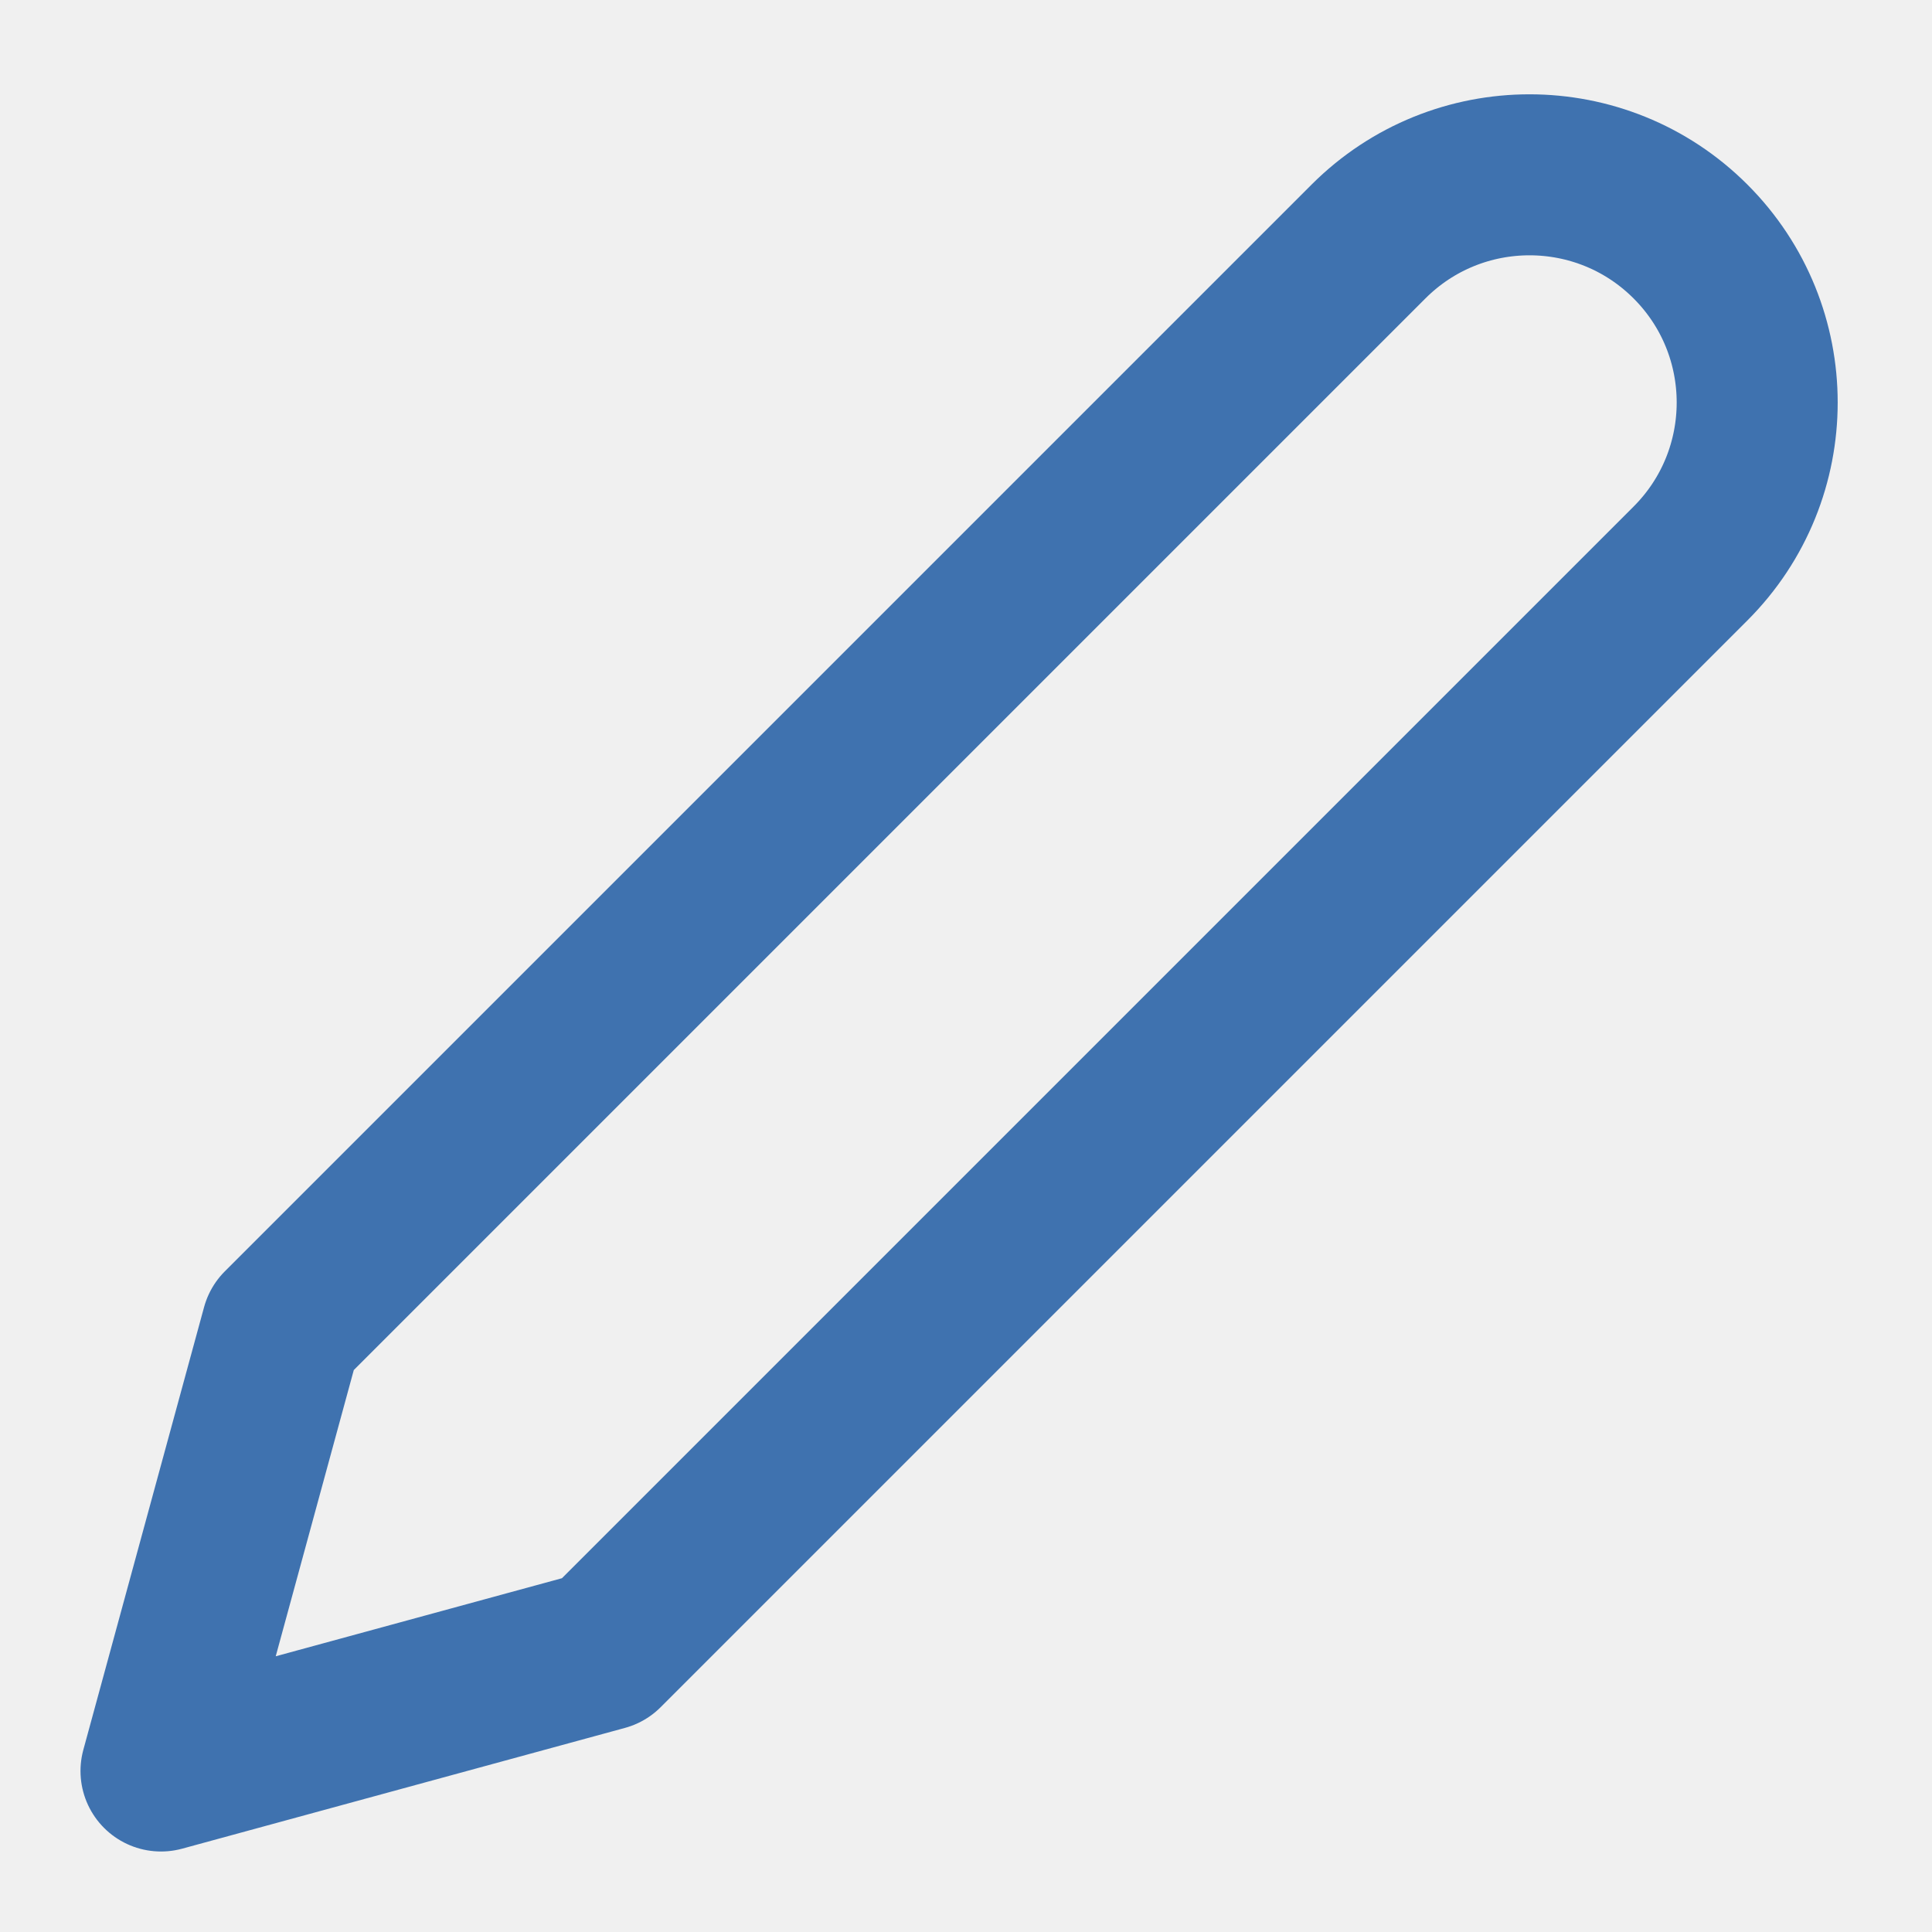
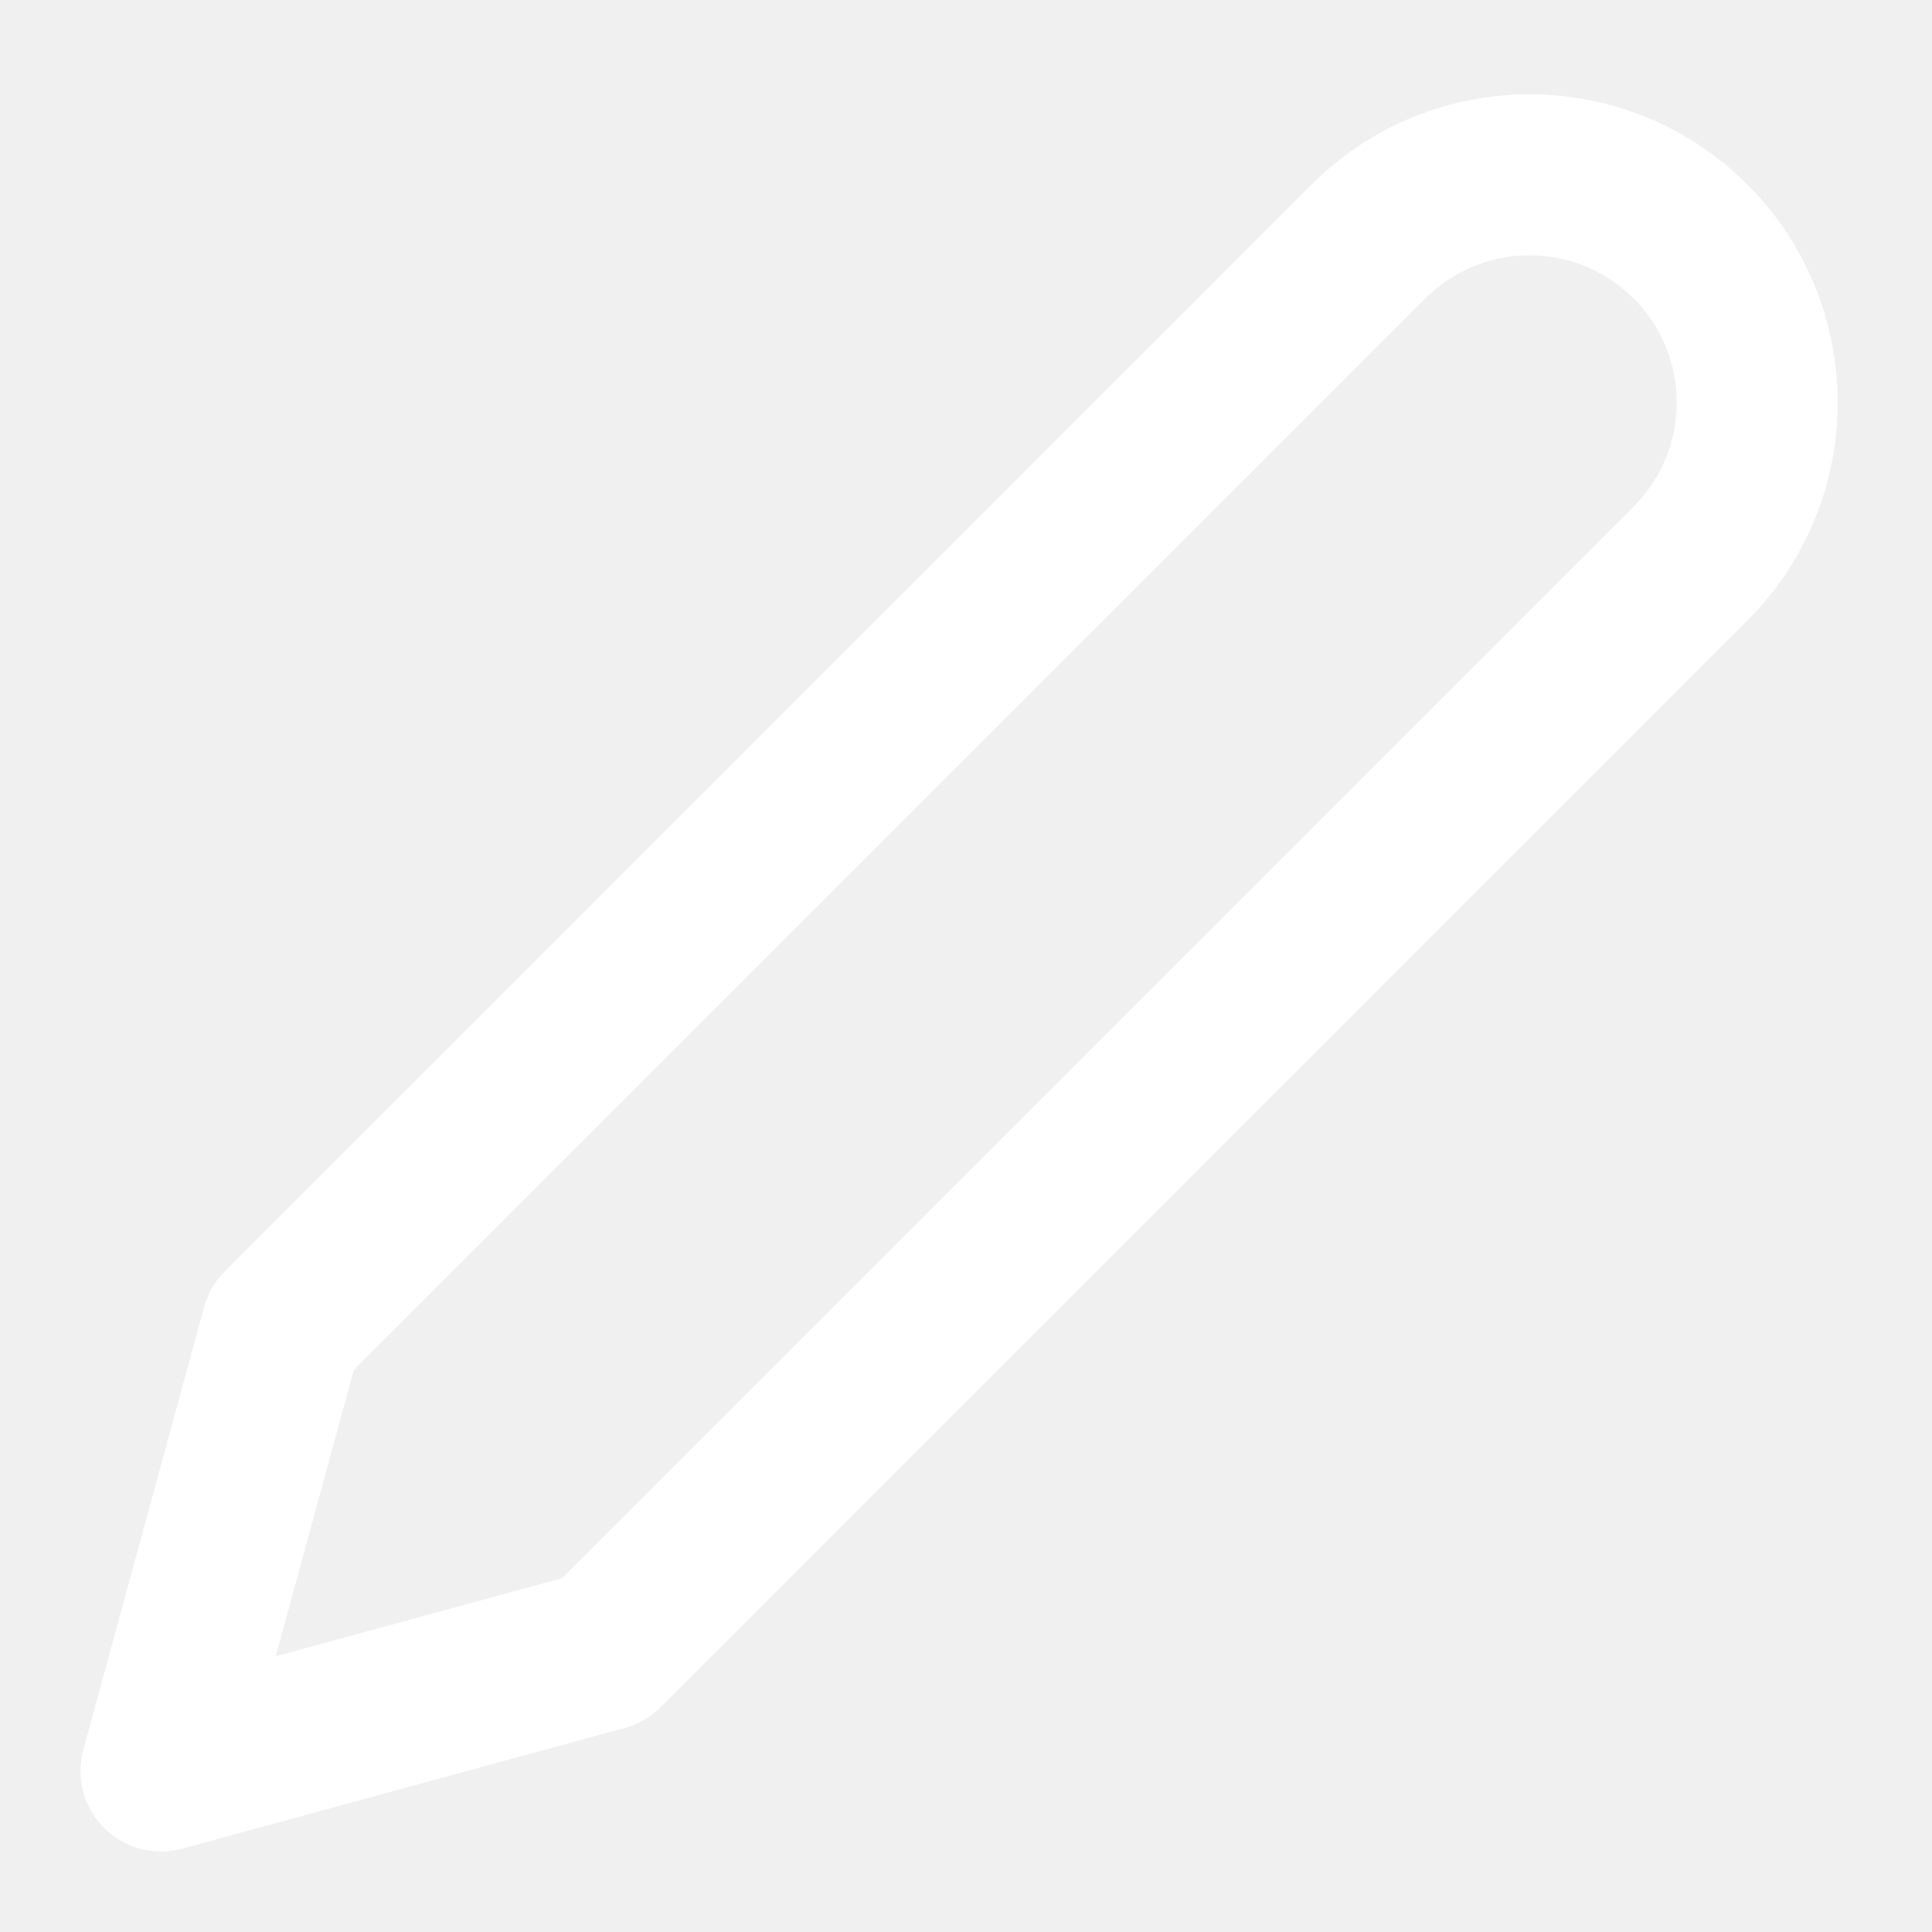
- <svg xmlns="http://www.w3.org/2000/svg" width="24" height="24" viewBox="0 0 24 24" fill="none" stroke="#3F72AF" stroke-width="2" stroke-linecap="round" stroke-linejoin="round" class="feather feather-edit-2">
+ <svg xmlns="http://www.w3.org/2000/svg" width="24" height="24" viewBox="0 0 24 24" fill="none" stroke="#ffffff" stroke-width="2" stroke-linecap="round" stroke-linejoin="round" class="feather feather-edit-2">
  <path d="M17 3a2.828 2.828 0 1 1 4 4L7.5 20.5 2 22l1.5-5.5L17 3z" />
</svg>
